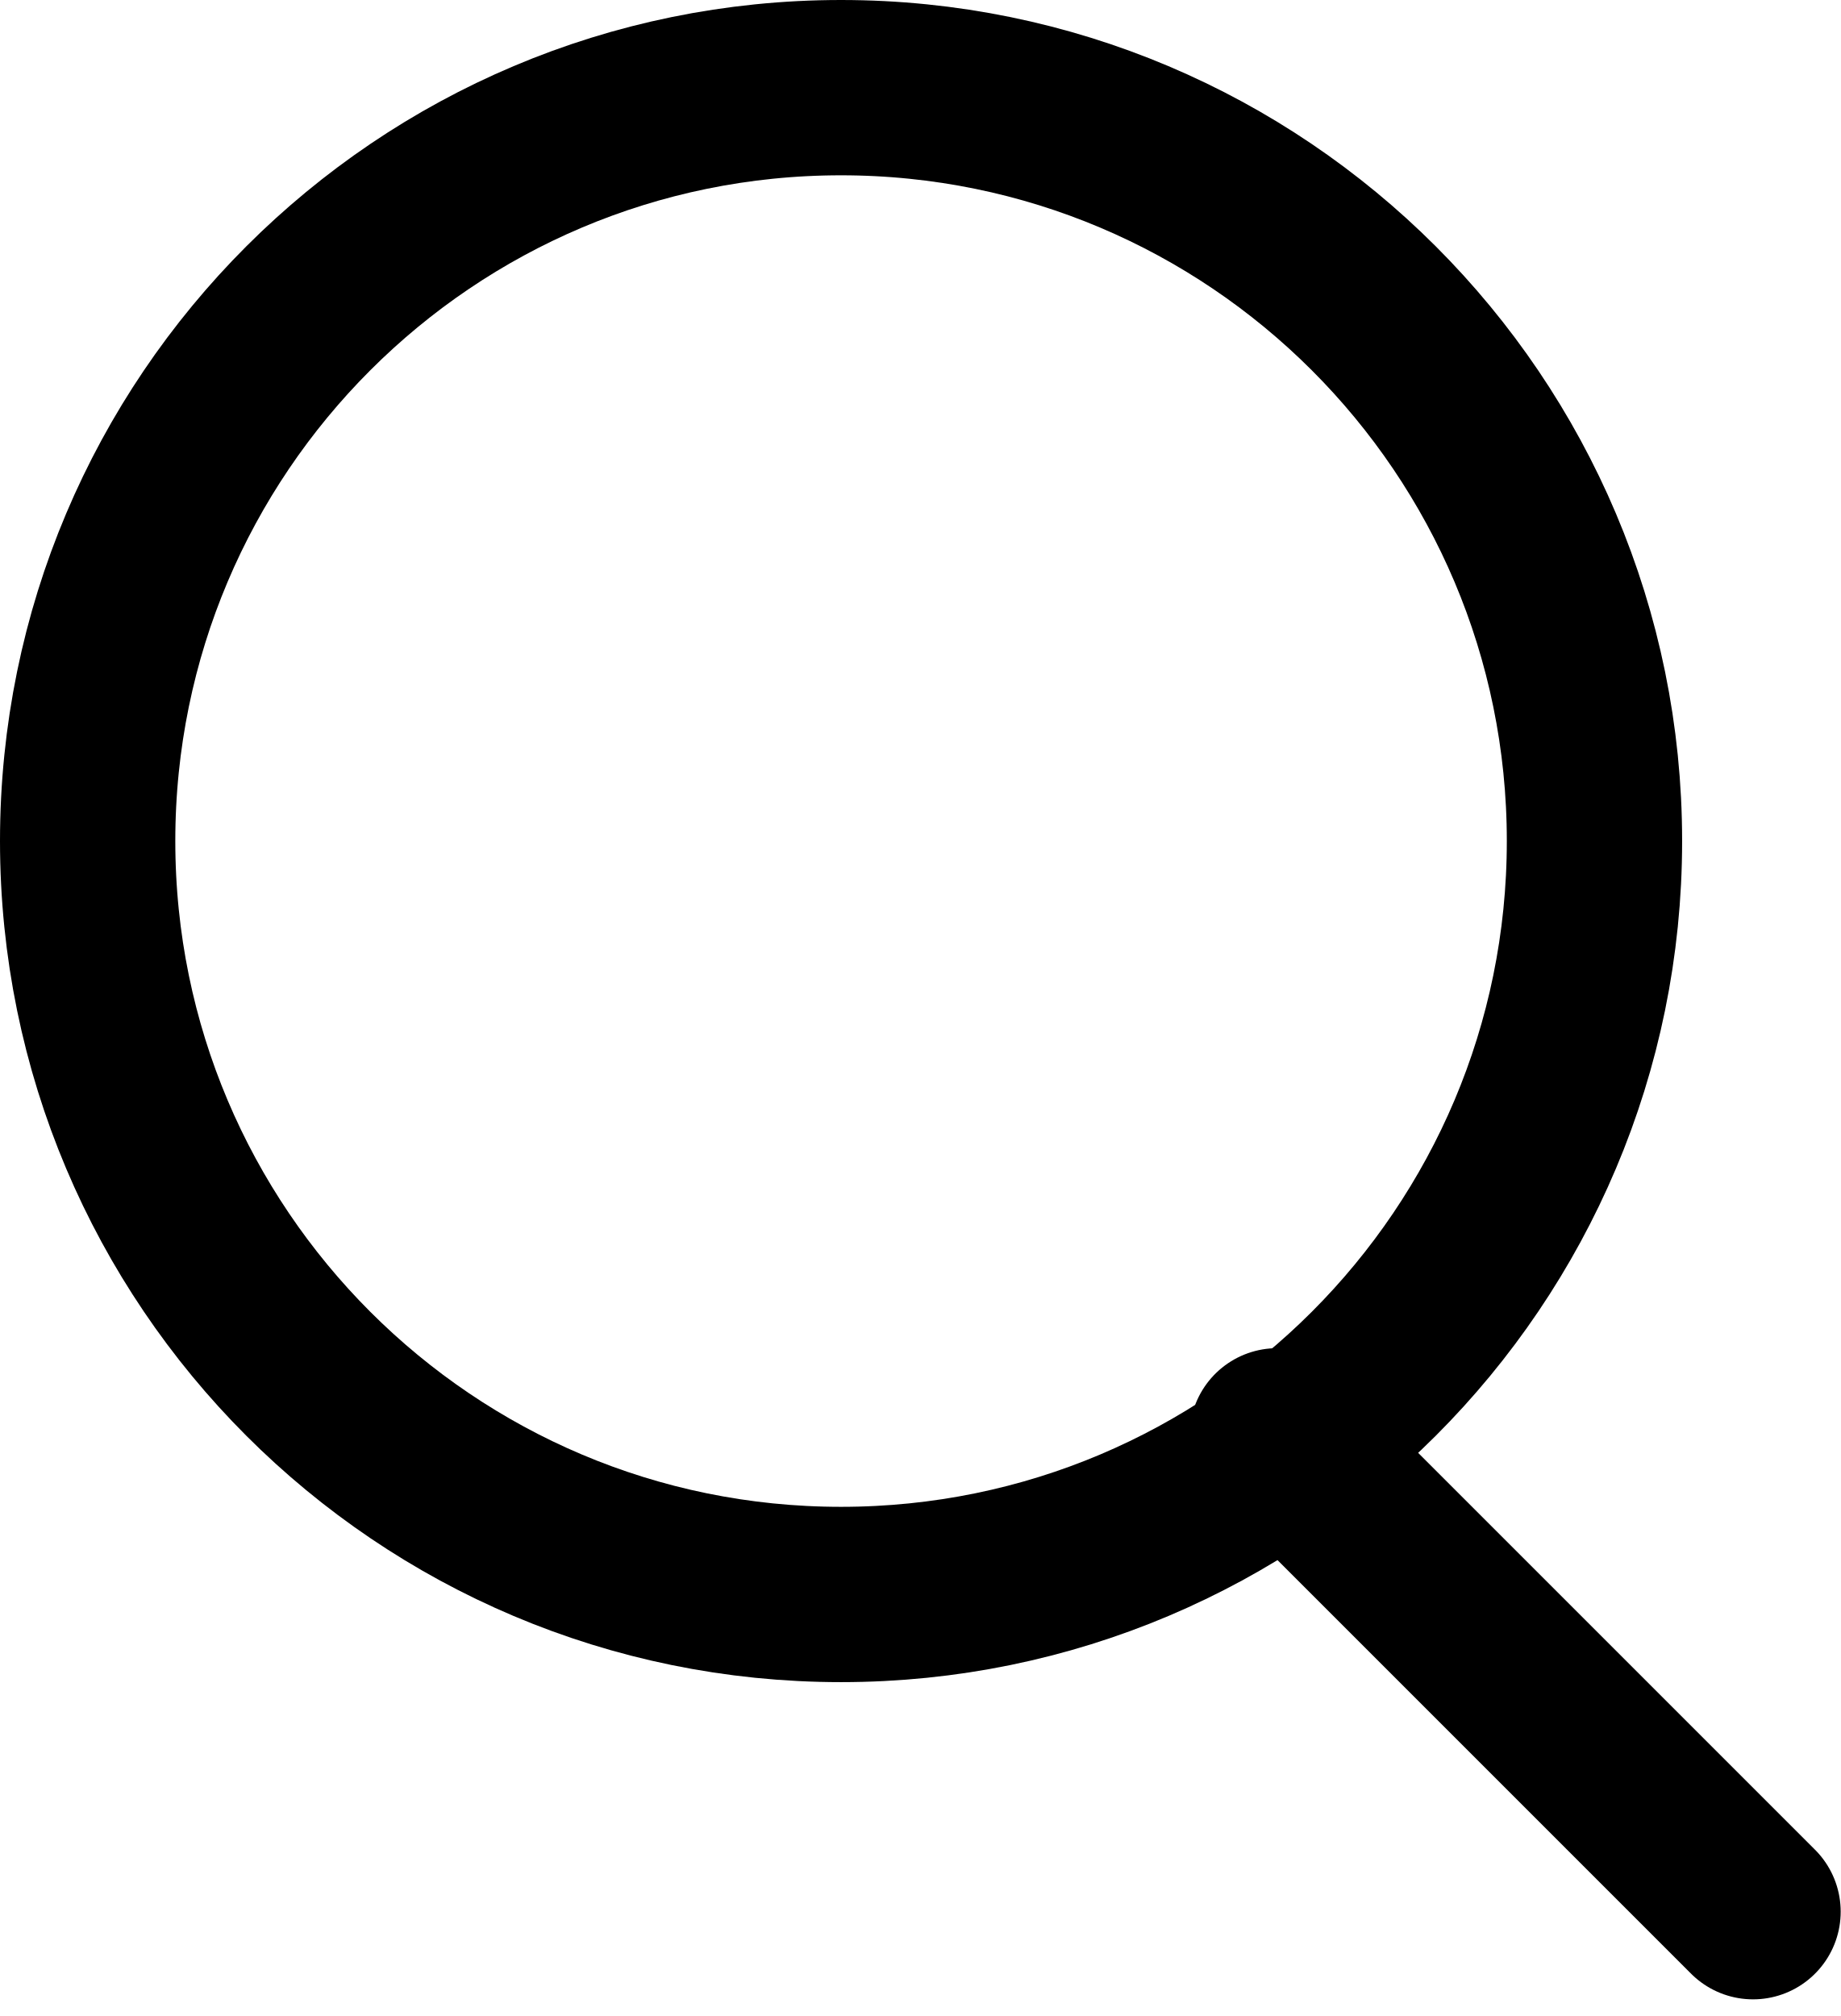
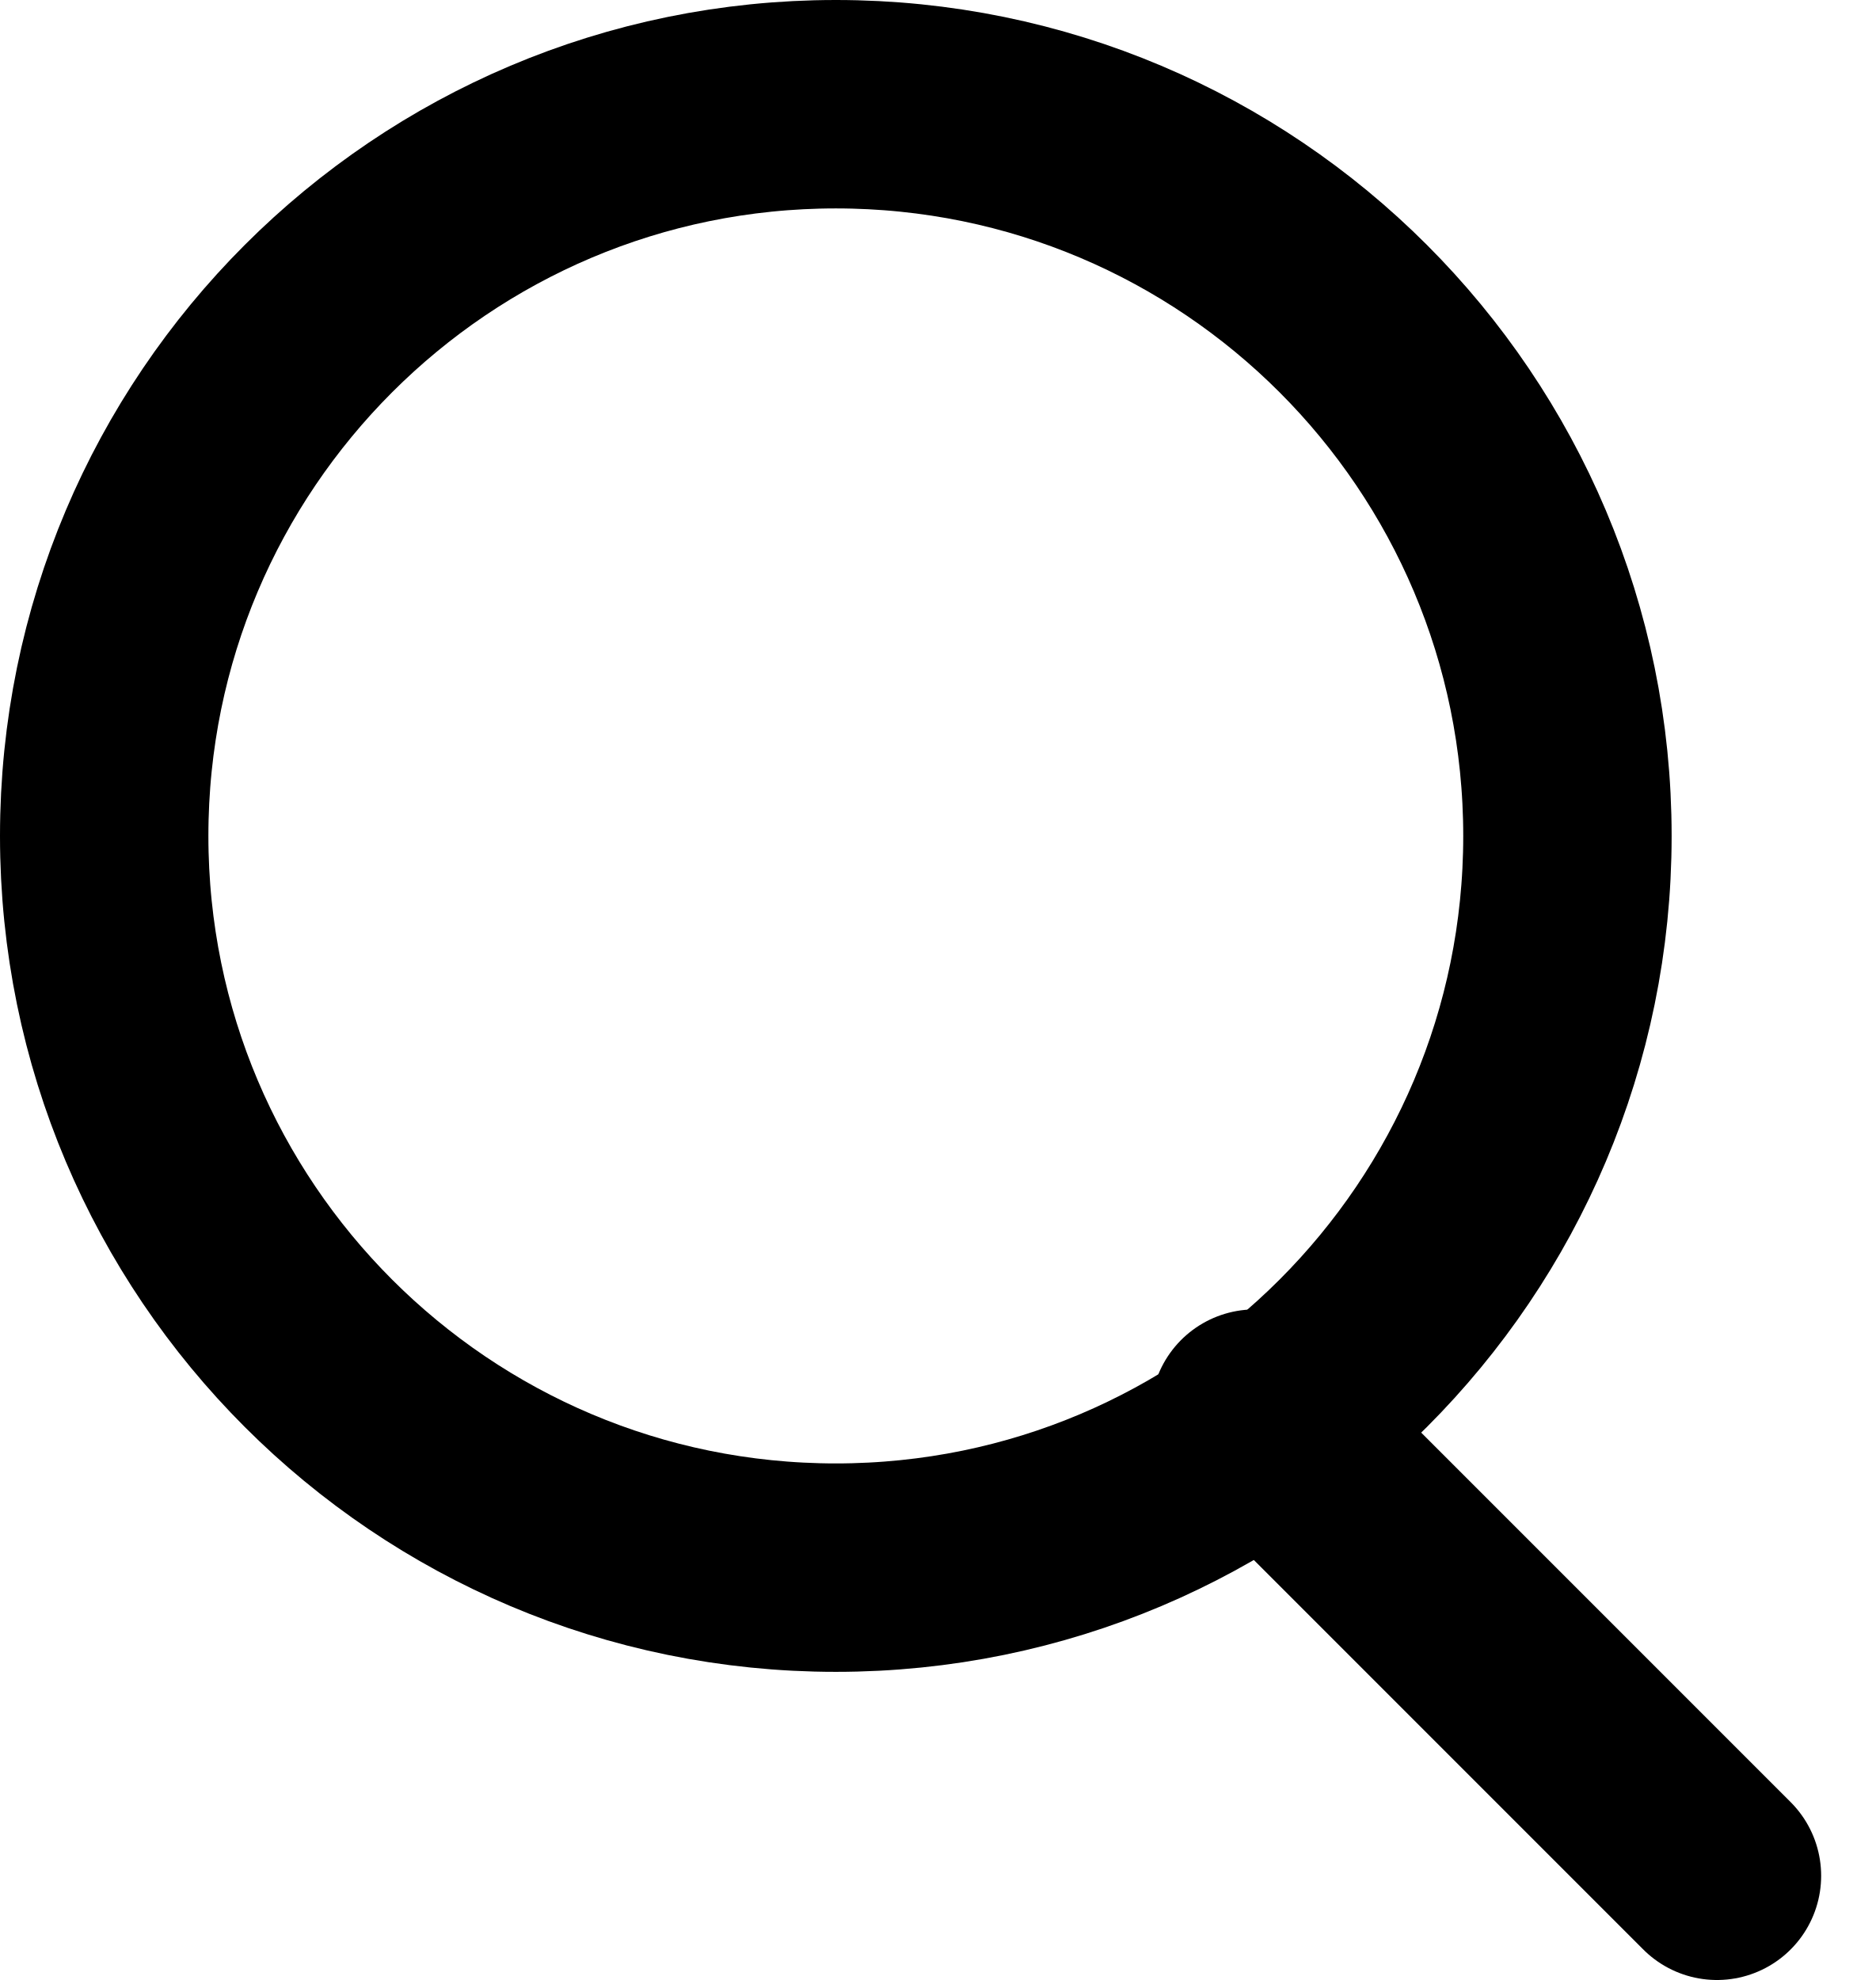
- <svg xmlns="http://www.w3.org/2000/svg" width="21" height="23" viewBox="0 0 21 23" fill="none">
-   <path d="M14.571 16.381L20 21.81" stroke="black" stroke-width="2" stroke-linecap="round" stroke-linejoin="round" />
-   <path d="M9.595 18.191C14.342 18.191 18.191 14.342 18.191 9.595C18.191 4.848 14.342 1 9.595 1C4.848 1 1 4.848 1 9.595C1 14.342 4.848 18.191 9.595 18.191Z" stroke="black" stroke-width="2" stroke-linecap="round" stroke-linejoin="round" />
+ <svg xmlns="http://www.w3.org/2000/svg" width="18" height="19" viewBox="0 0 18 19" fill="none">
+   <path d="M12.043 13.565L16.478 18" stroke="black" stroke-width="2" stroke-linecap="round" stroke-linejoin="round" />
+   <path d="M8.022 15.043C11.9 15.043 15.043 11.9 15.043 8.022C15.043 4.144 11.9 1 8.022 1C4.144 1 1 4.144 1 8.022C1 11.9 4.144 15.043 8.022 15.043Z" stroke="black" stroke-width="2" stroke-linecap="round" stroke-linejoin="round" />
</svg>
